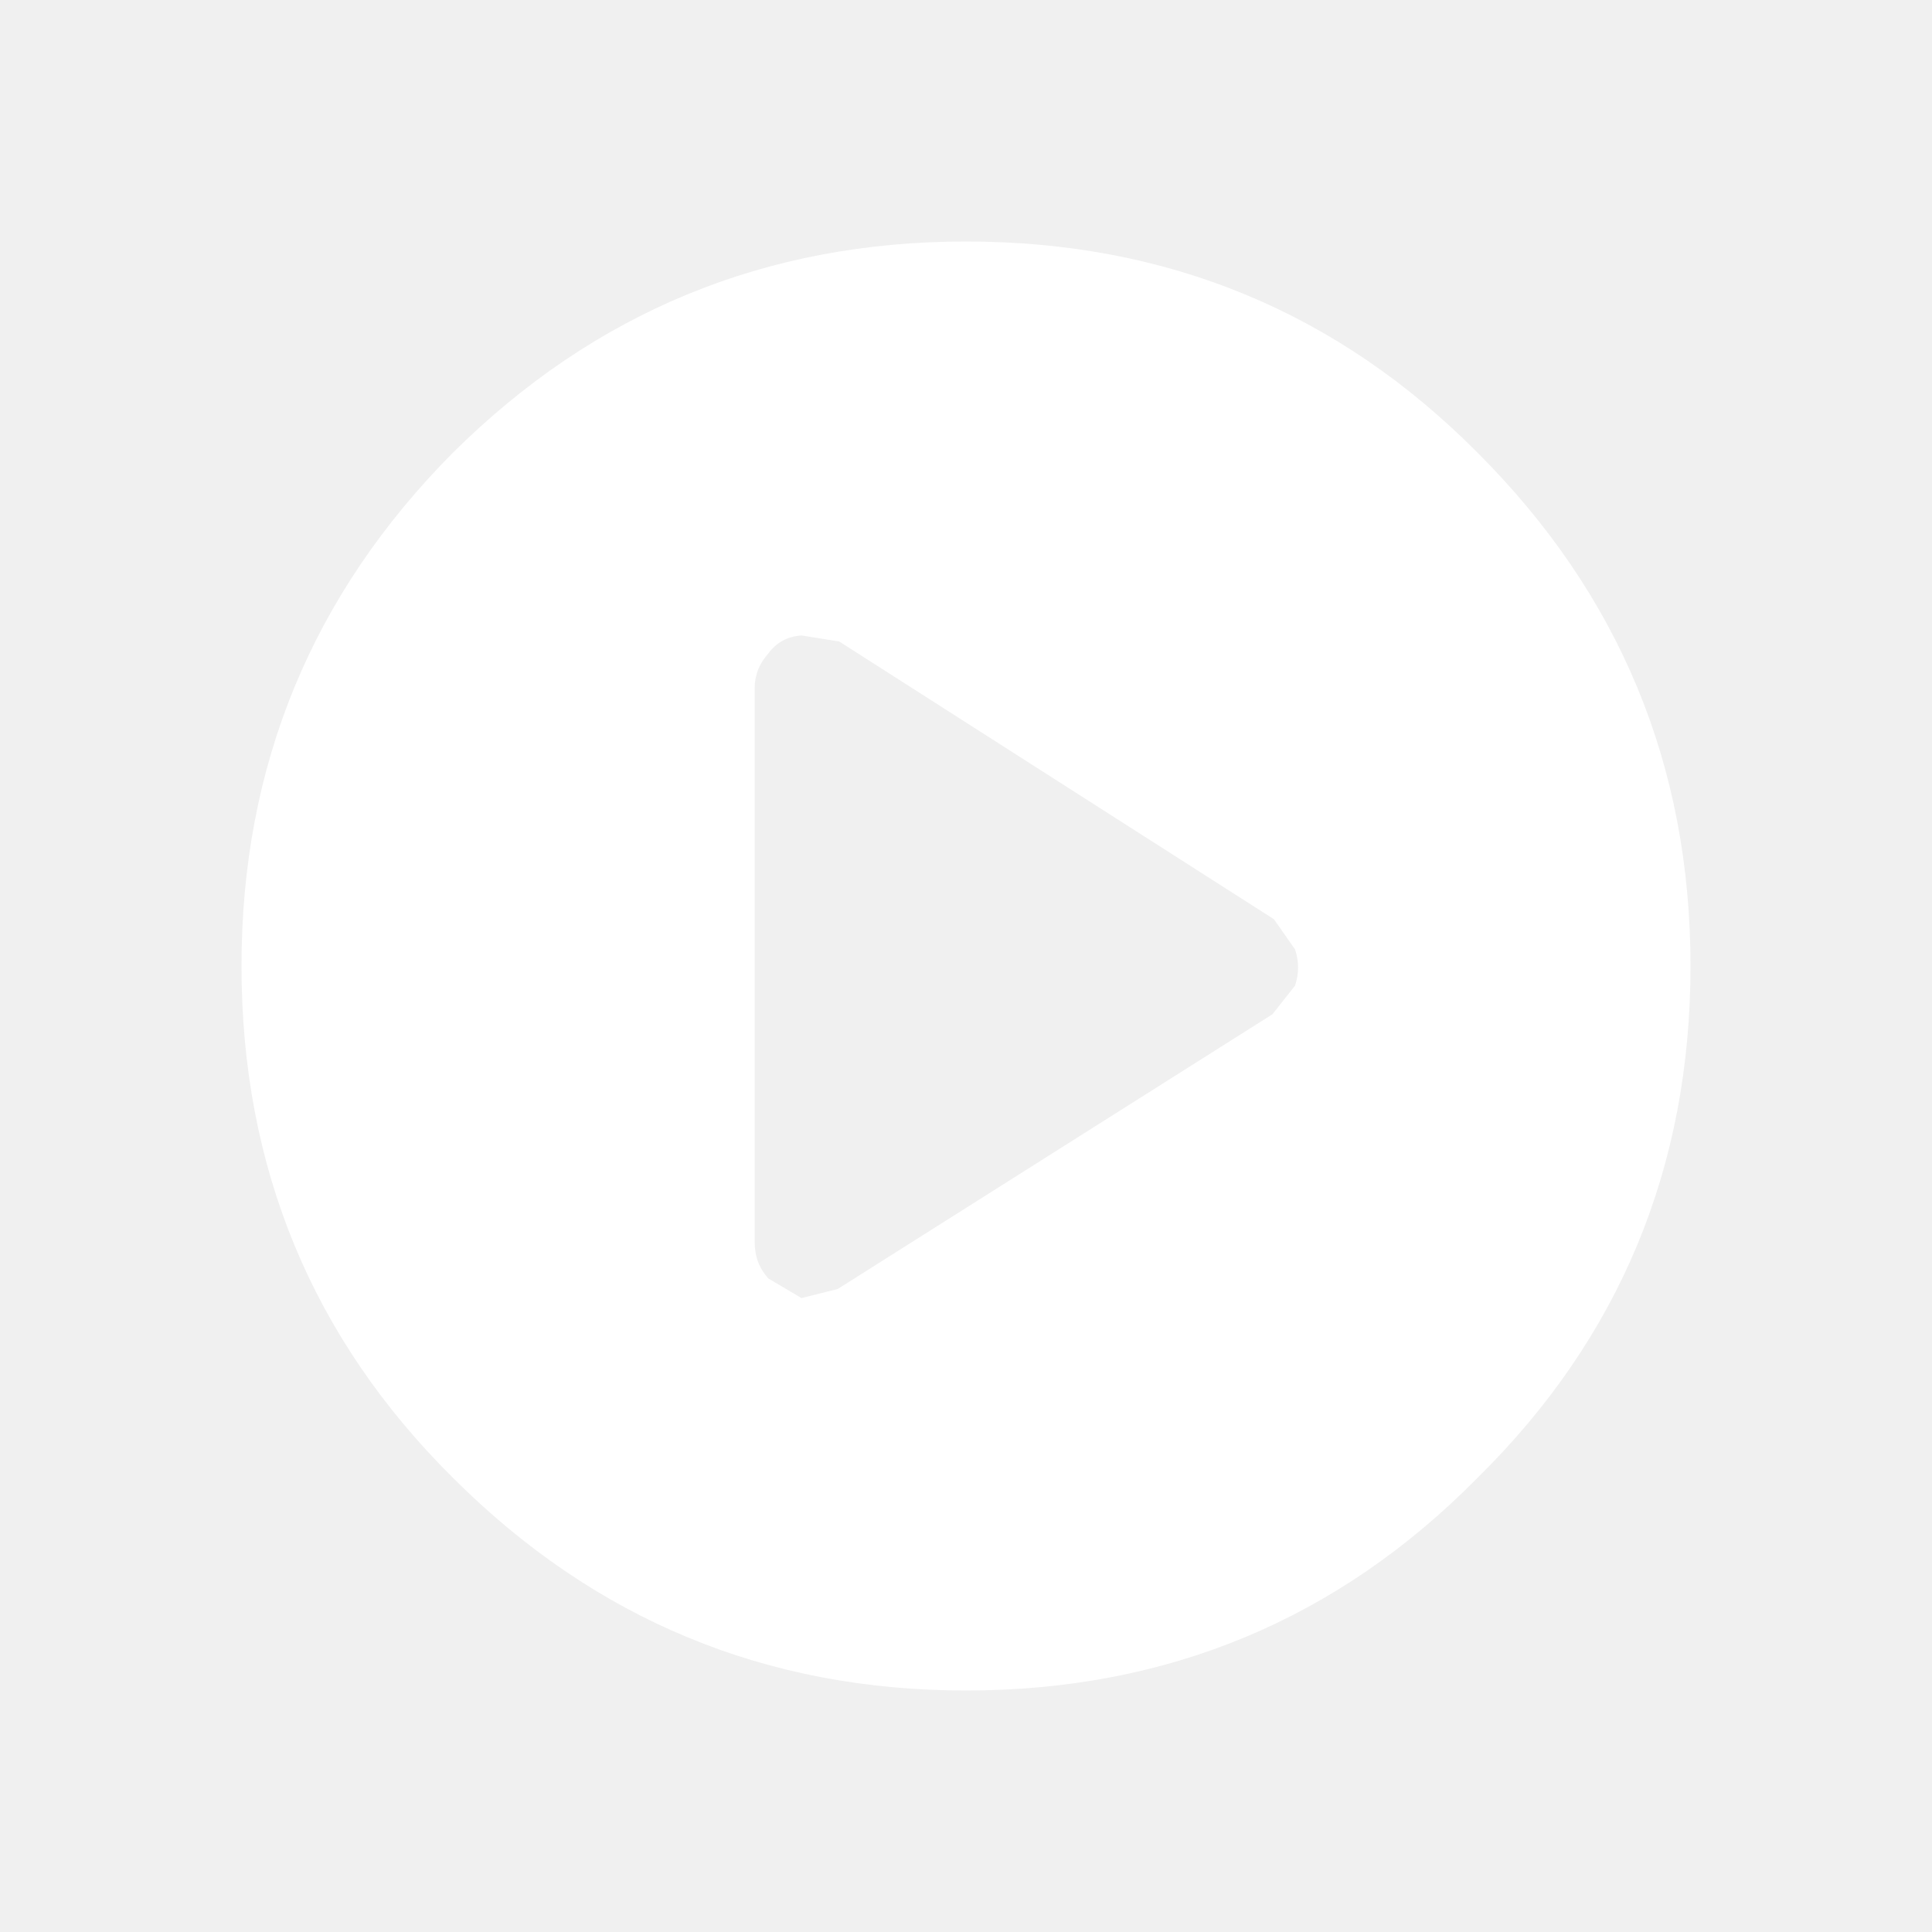
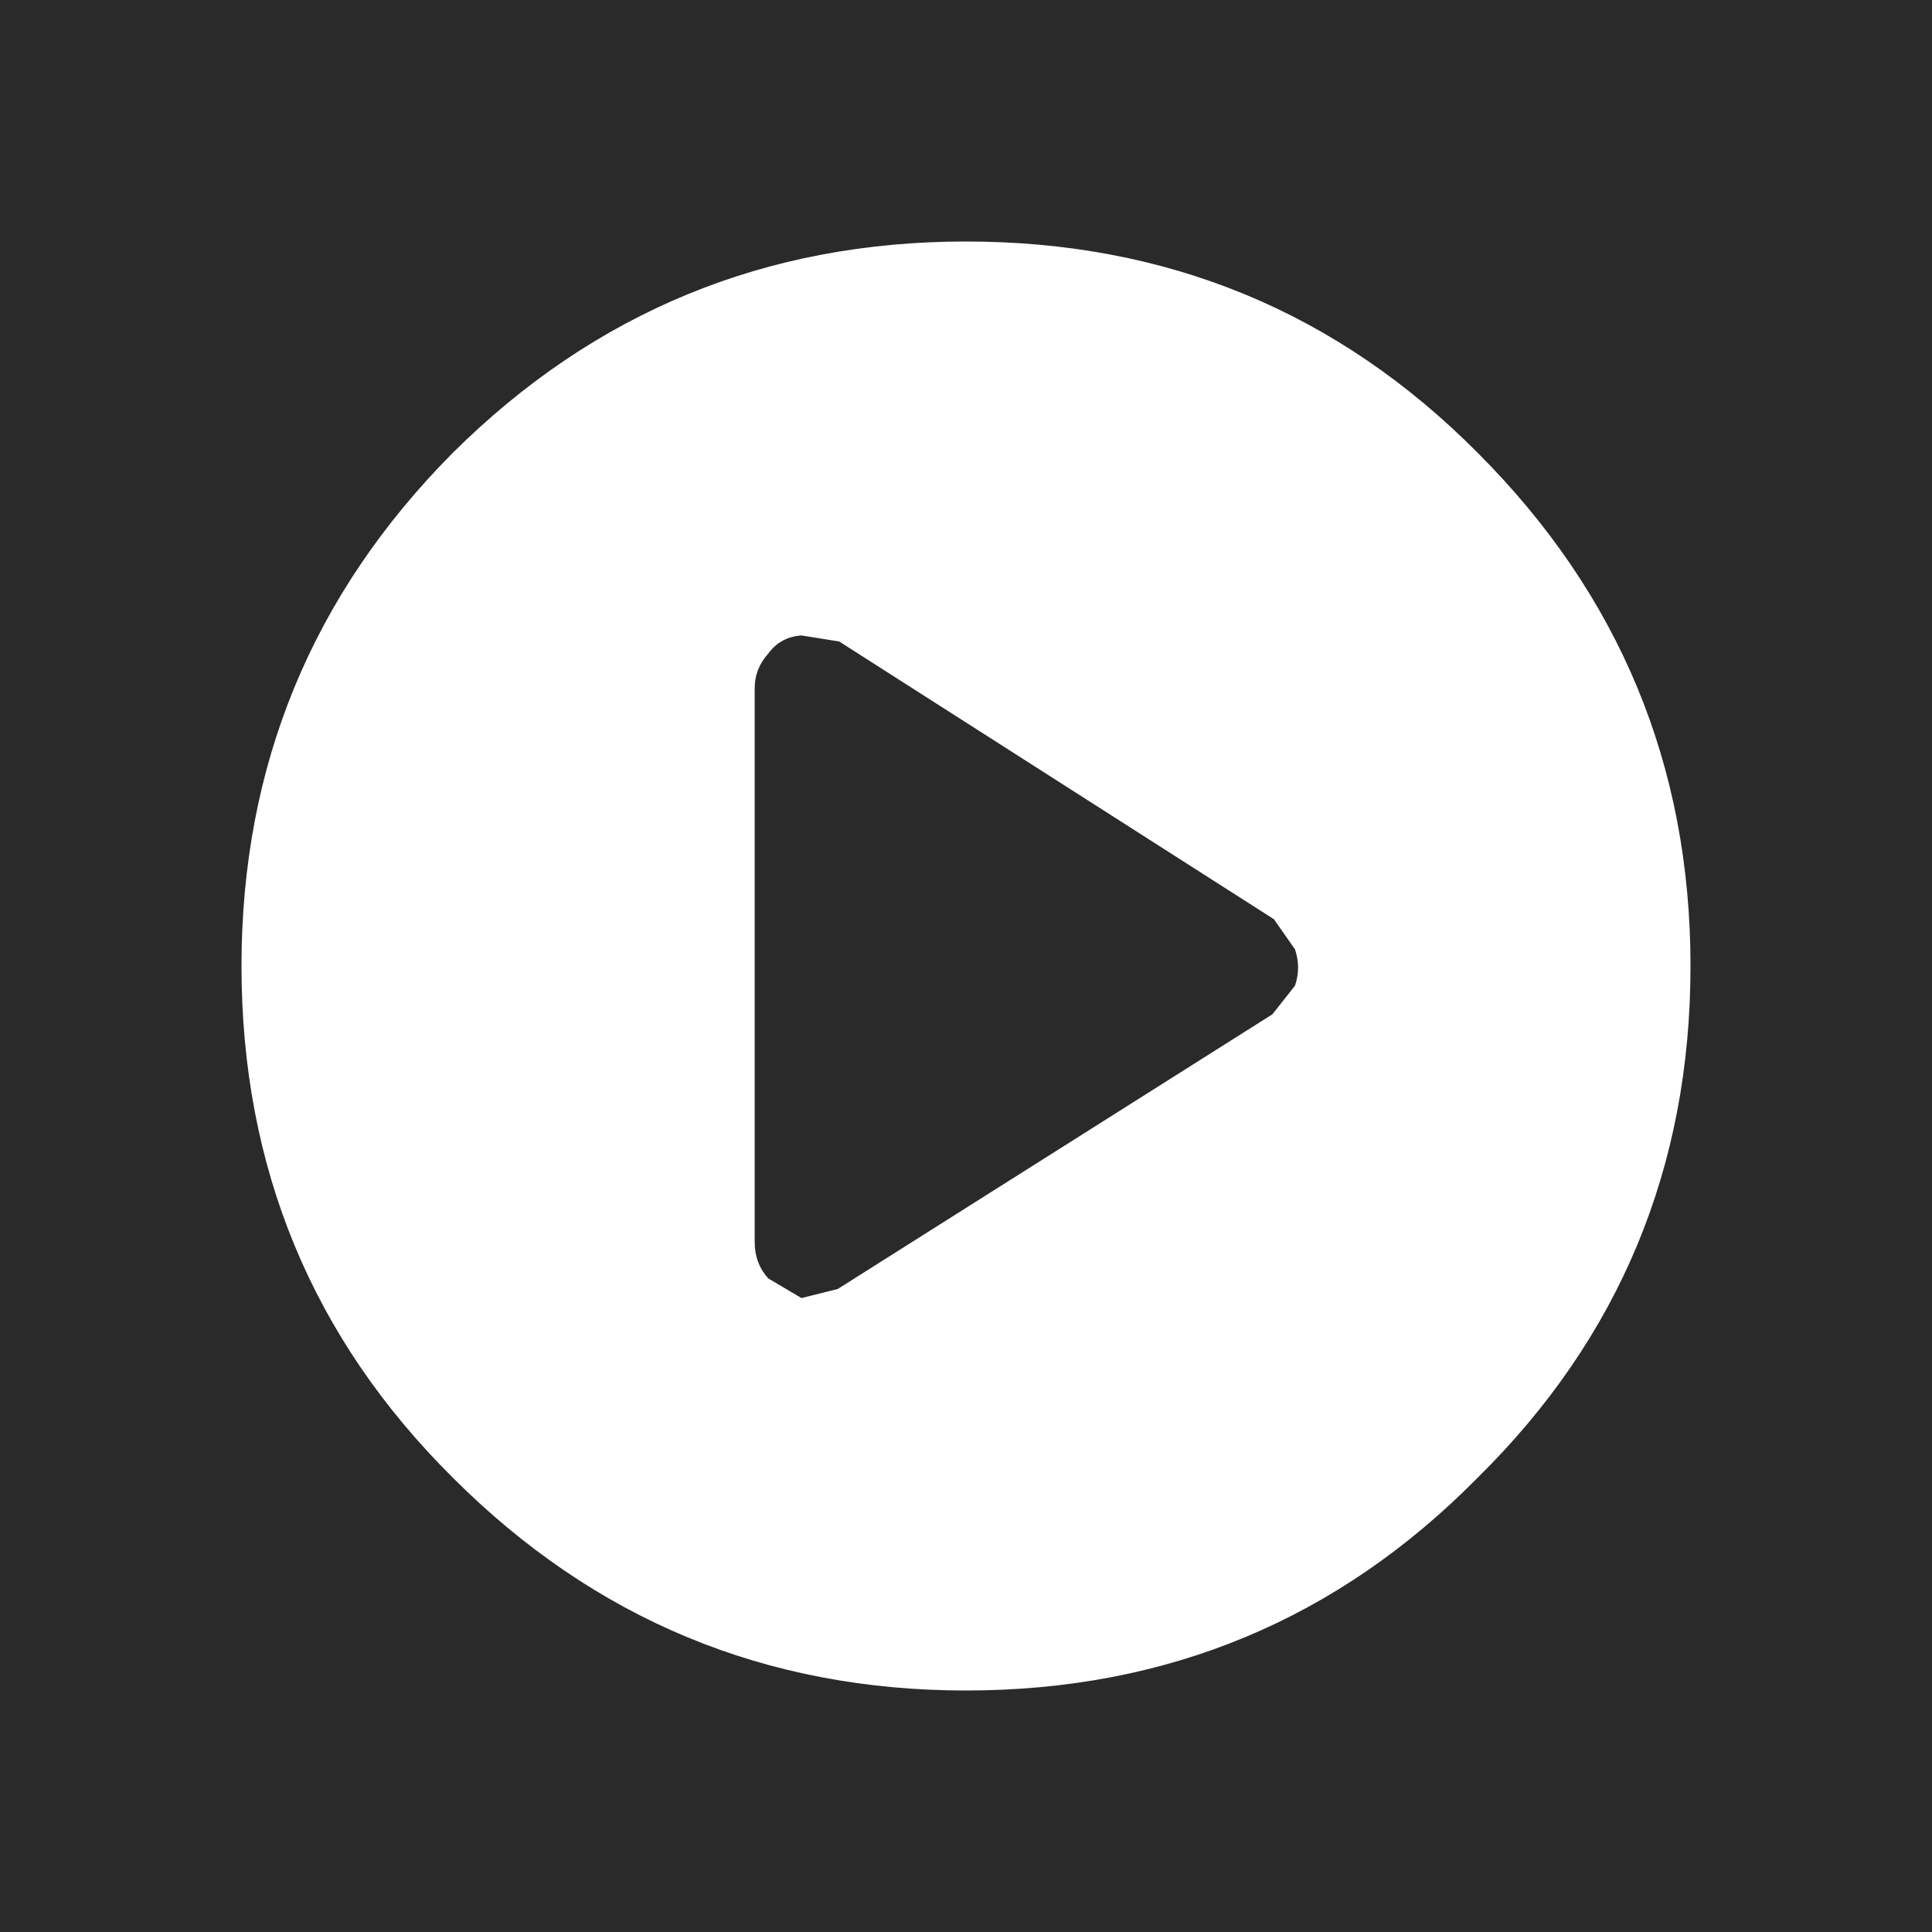
<svg xmlns="http://www.w3.org/2000/svg" width="64" height="64">
  <defs />
  <g>
+     <rect width="64" height="64" fill="#2A2A2A" />
    <path stroke="none" fill="#FFFFFF" d="M27.8 21.25 L26.55 21.05 Q25.85 21.1 25.45 21.65 25 22.15 25 22.8 L25 41.15 Q25 41.85 25.45 42.35 L26.55 43 27.75 42.7 42.15 33.6 42.9 32.65 Q43.1 32.05 42.9 31.45 L42.2 30.45 27.8 21.25 M56 32 Q56 42 48.95 48.95 42 56 32 56 22.05 56 15 48.95 8 42 8 32 8 22.05 15 15 22.05 8 32 8 42 8 48.95 15 56 22.05 56 32" />
  </g>
</svg>
